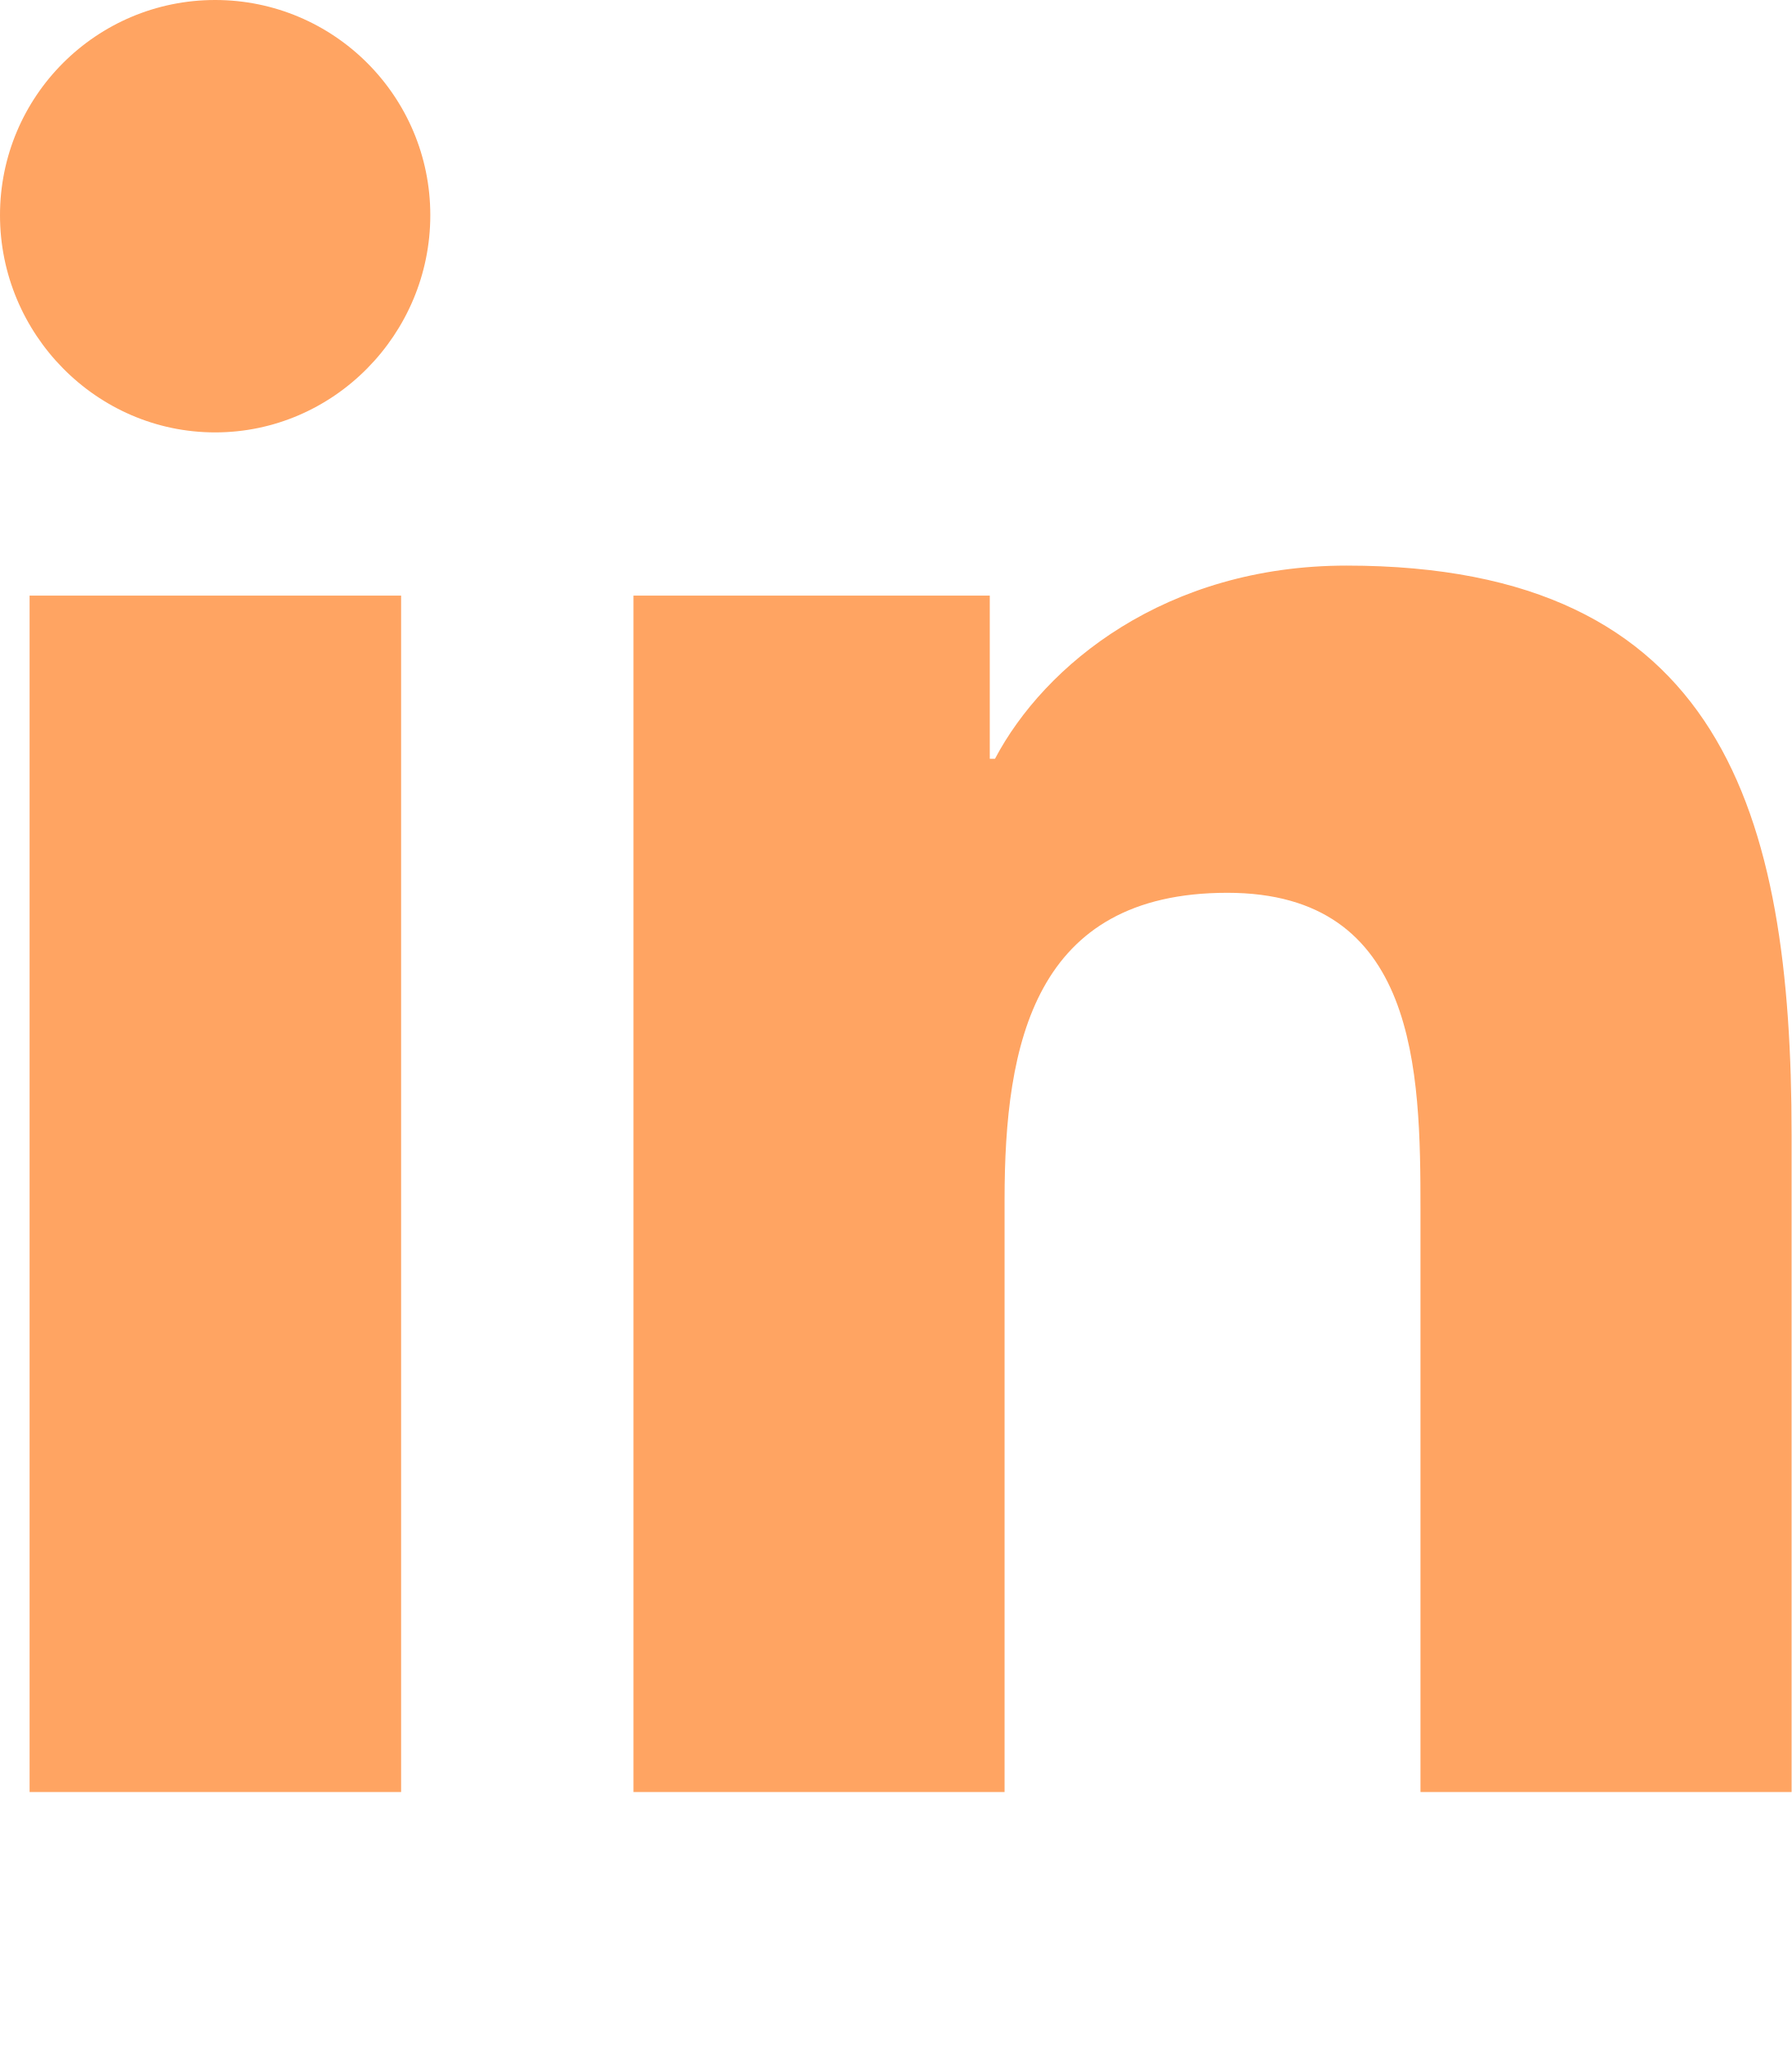
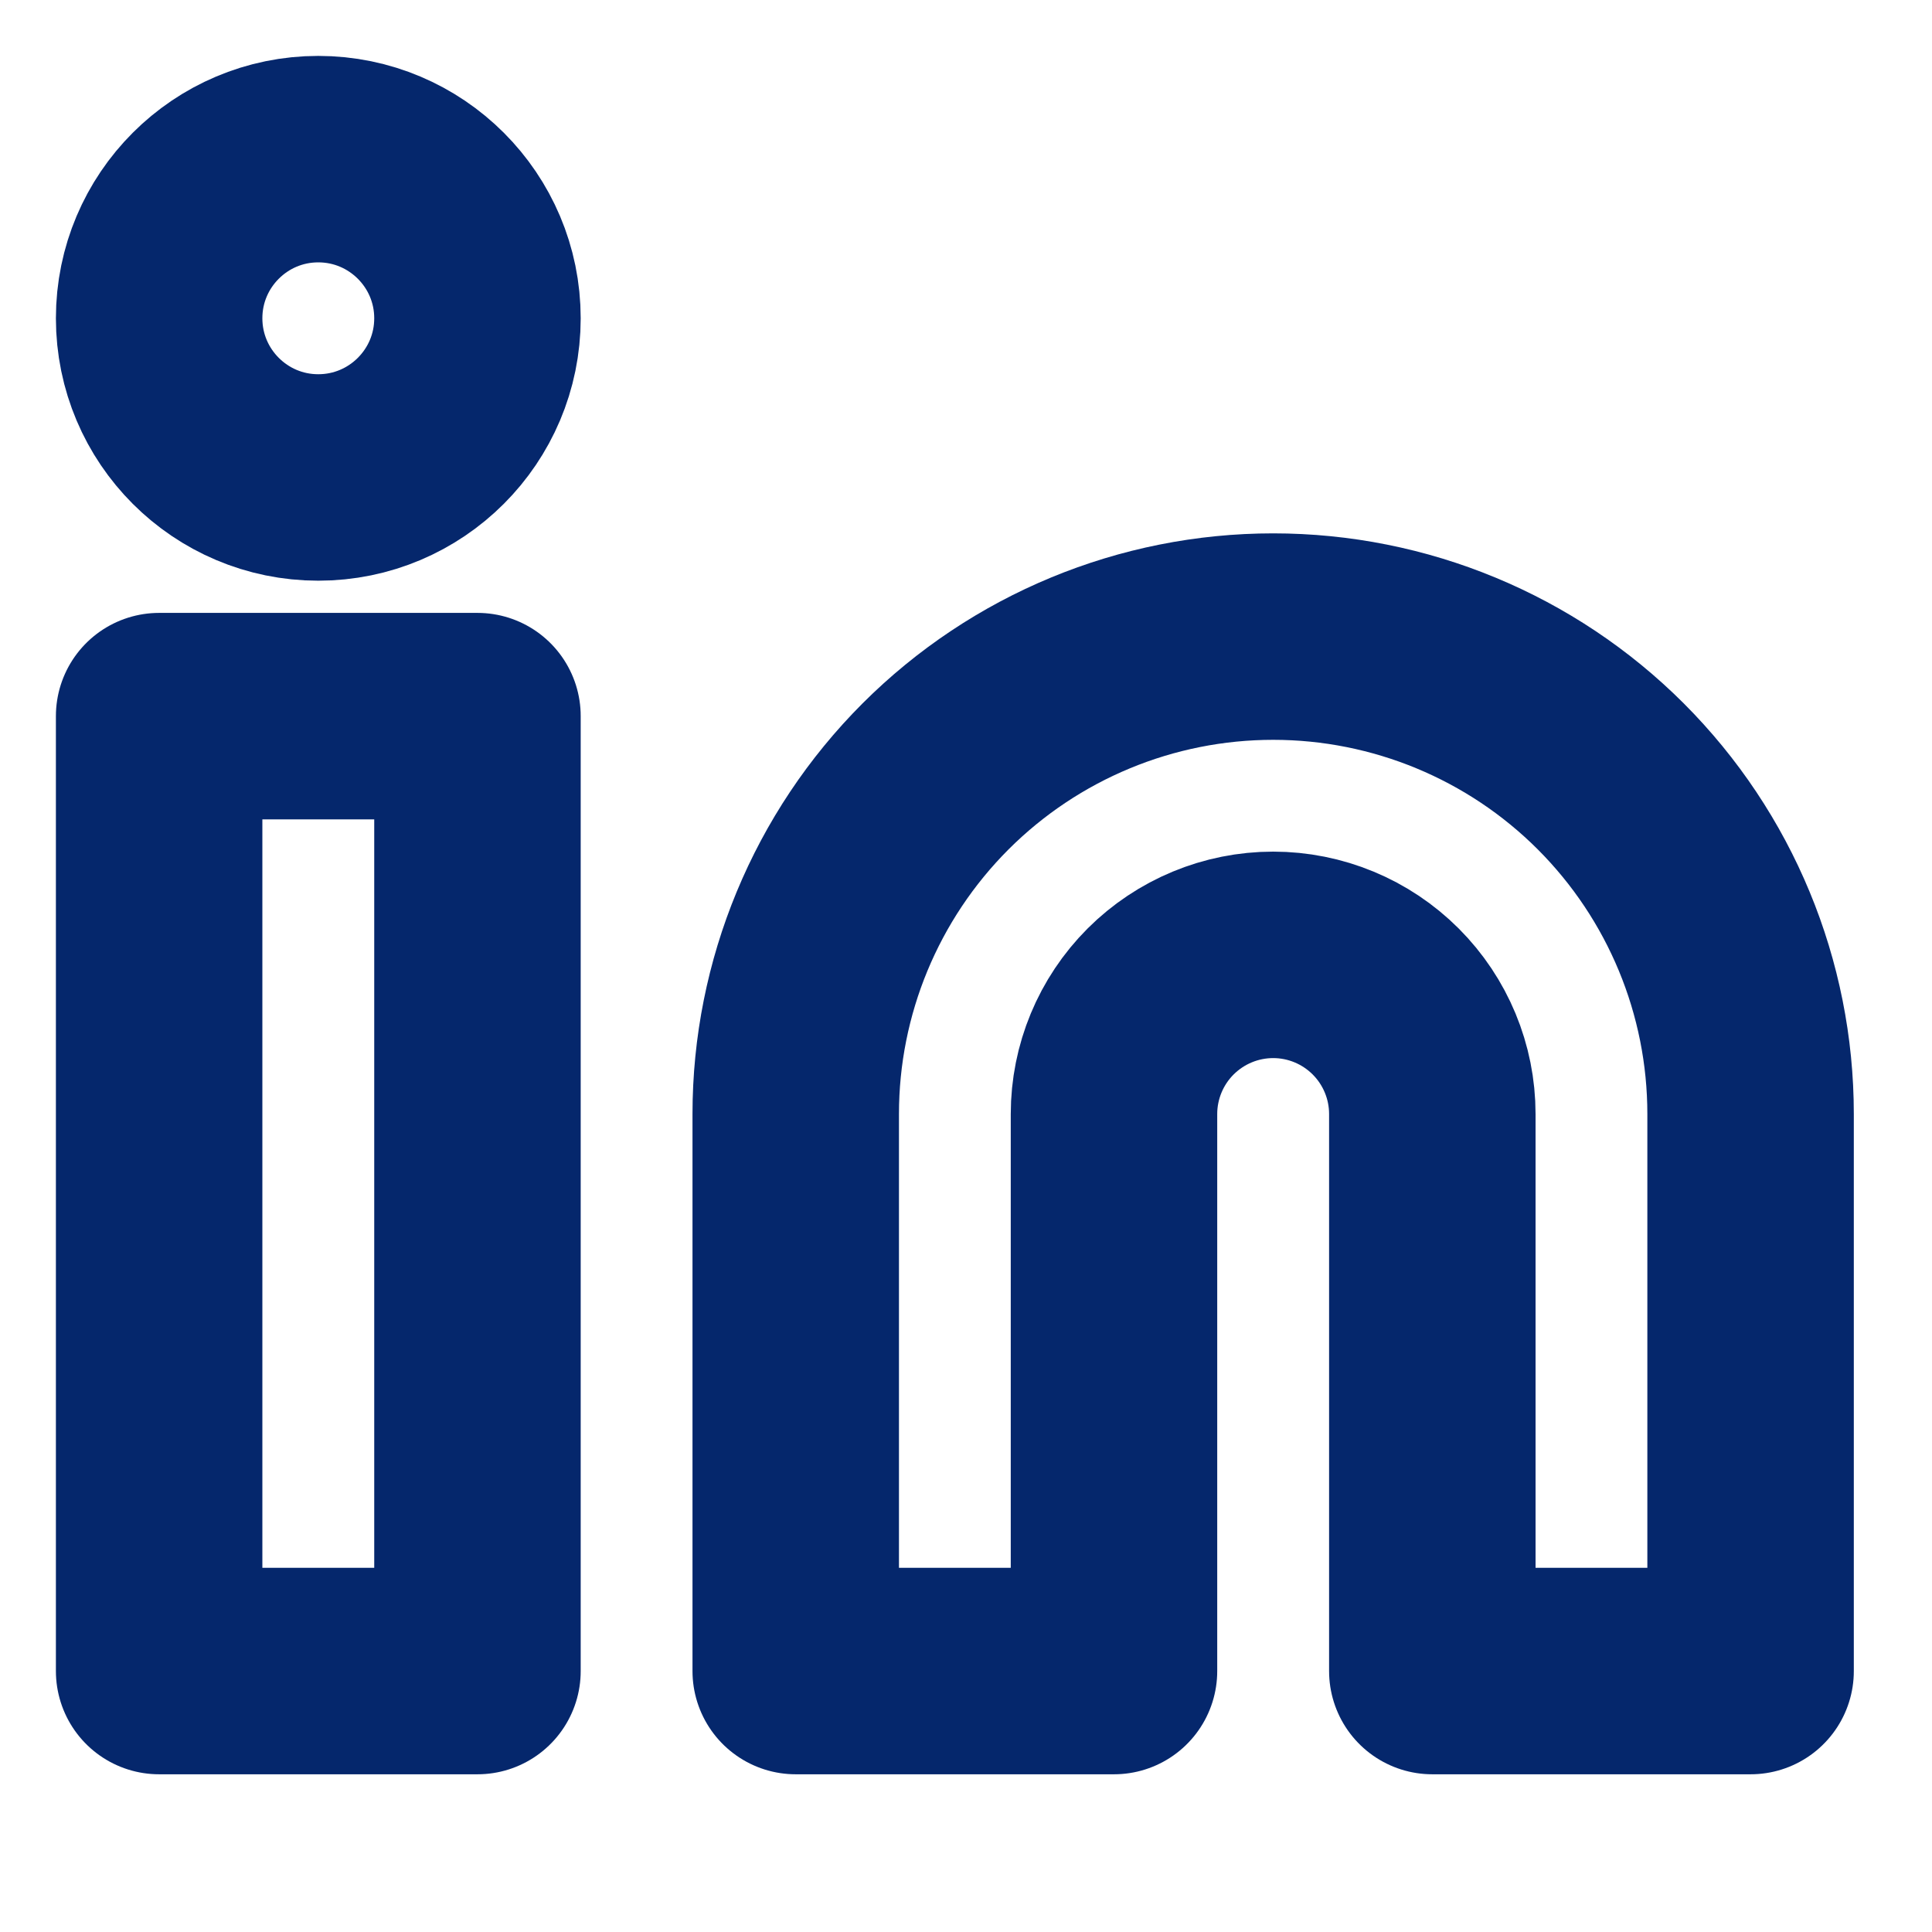
- <svg xmlns="http://www.w3.org/2000/svg" fill="#FFA462" viewBox="0 0 448 512">
-   <path d="M100.3 448H7.4V148.9h92.9zM53.8 108.1C24.1 108.1 0 83.5 0 53.8a53.8 53.8 0 0 1 107.6 0c0 29.7-24.1 54.3-53.8 54.3zM447.9 448h-92.7V302.4c0-34.7-.7-79.2-48.3-79.2-48.3 0-55.7 37.7-55.7 76.7V448h-92.8V148.9h89.1v40.8h1.3c12.4-23.5 42.7-48.3 87.9-48.3 94 0 111.3 61.9 111.3 142.3V448z" />
+ <svg xmlns="http://www.w3.org/2000/svg" width="30" height="30" viewBox="0 0 30 30" fill="none">
+   <path d="M19.77 9.885C21.736 9.885 23.622 10.666 25.012 12.056C26.402 13.447 27.183 15.332 27.183 17.298V25.948H22.241V17.298C22.241 16.643 21.98 16.014 21.517 15.551C21.054 15.088 20.425 14.827 19.77 14.827C19.114 14.827 18.486 15.088 18.022 15.551C17.559 16.014 17.298 16.643 17.298 17.298V25.948H12.356L12.356 17.298C12.356 15.332 13.137 13.447 14.527 12.056C15.918 10.666 17.803 9.885 19.77 9.885Z" stroke="#05276C" stroke-width="3.206" stroke-linecap="round" stroke-linejoin="round" />
+   <path d="M7.414 11.12H2.471L2.471 25.948H7.414L7.414 11.12Z" stroke="#05276C" stroke-width="3.206" stroke-linecap="round" stroke-linejoin="round" />
+   <path d="M4.942 7.414C6.307 7.414 7.414 6.307 7.414 4.942C7.414 3.578 6.307 2.471 4.942 2.471C3.578 2.471 2.471 3.578 2.471 4.942C2.471 6.307 3.578 7.414 4.942 7.414Z" stroke="#05276C" stroke-width="3.206" stroke-linecap="round" stroke-linejoin="round" />
</svg>
